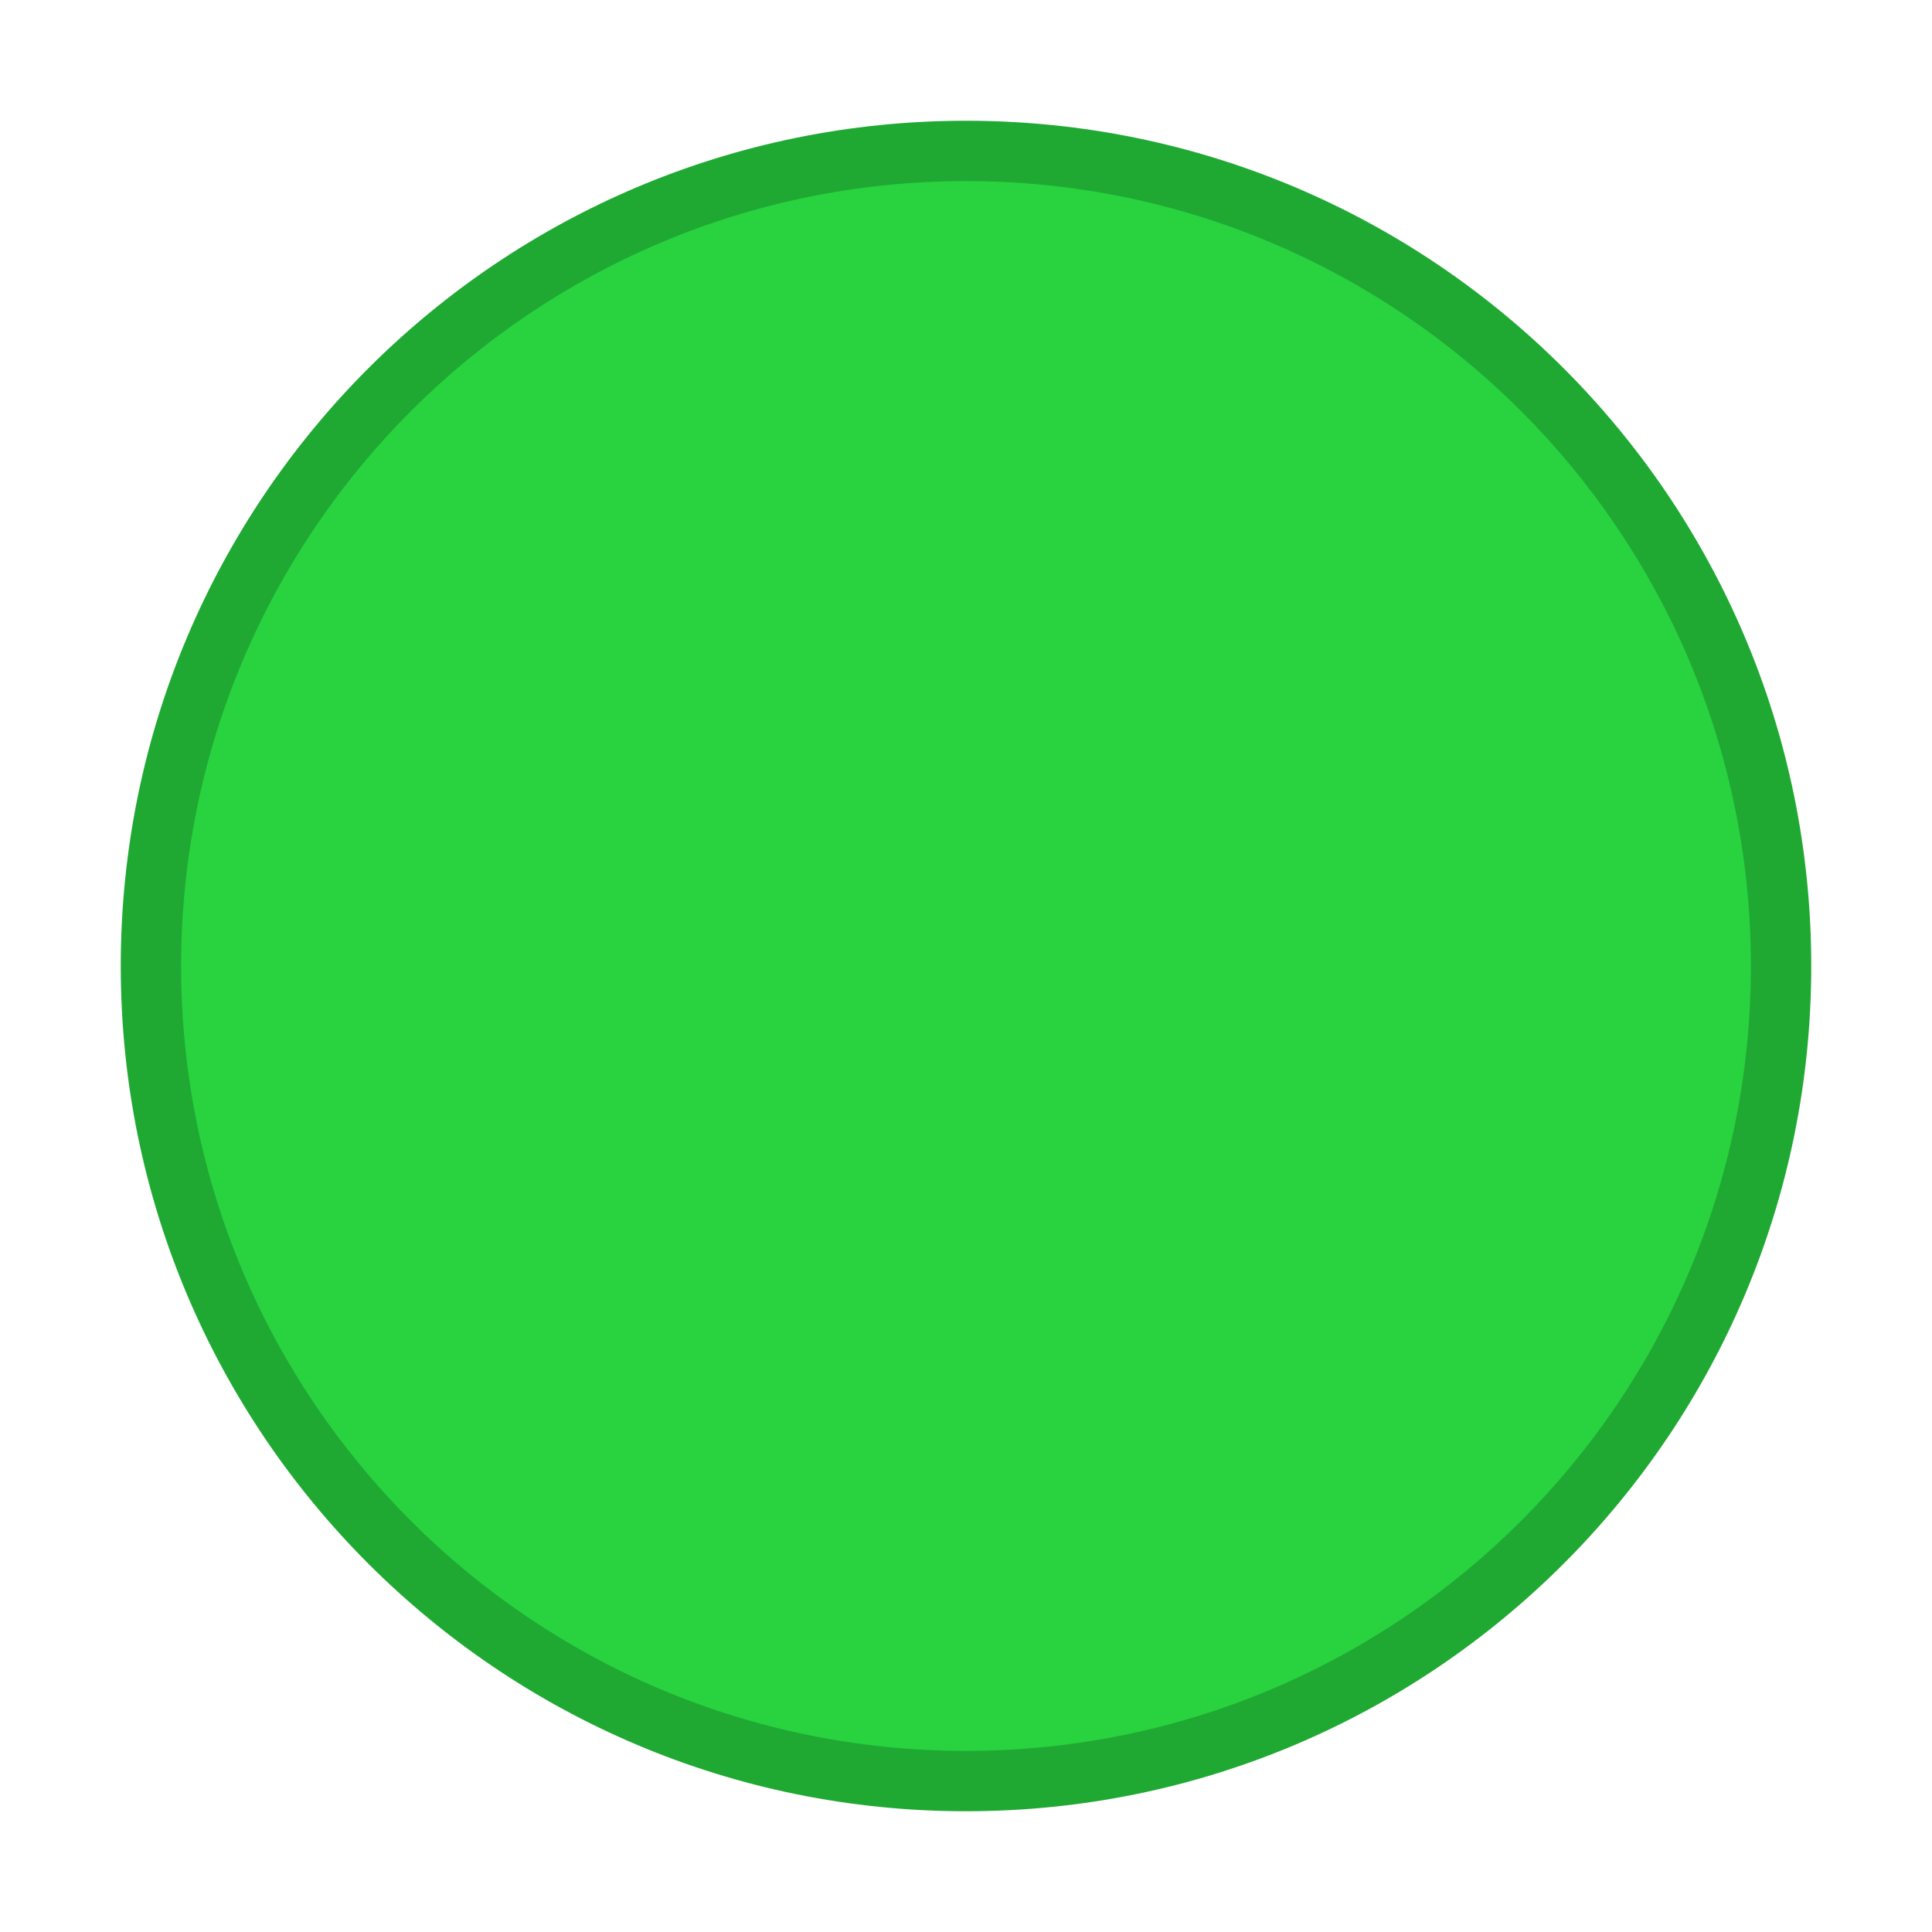
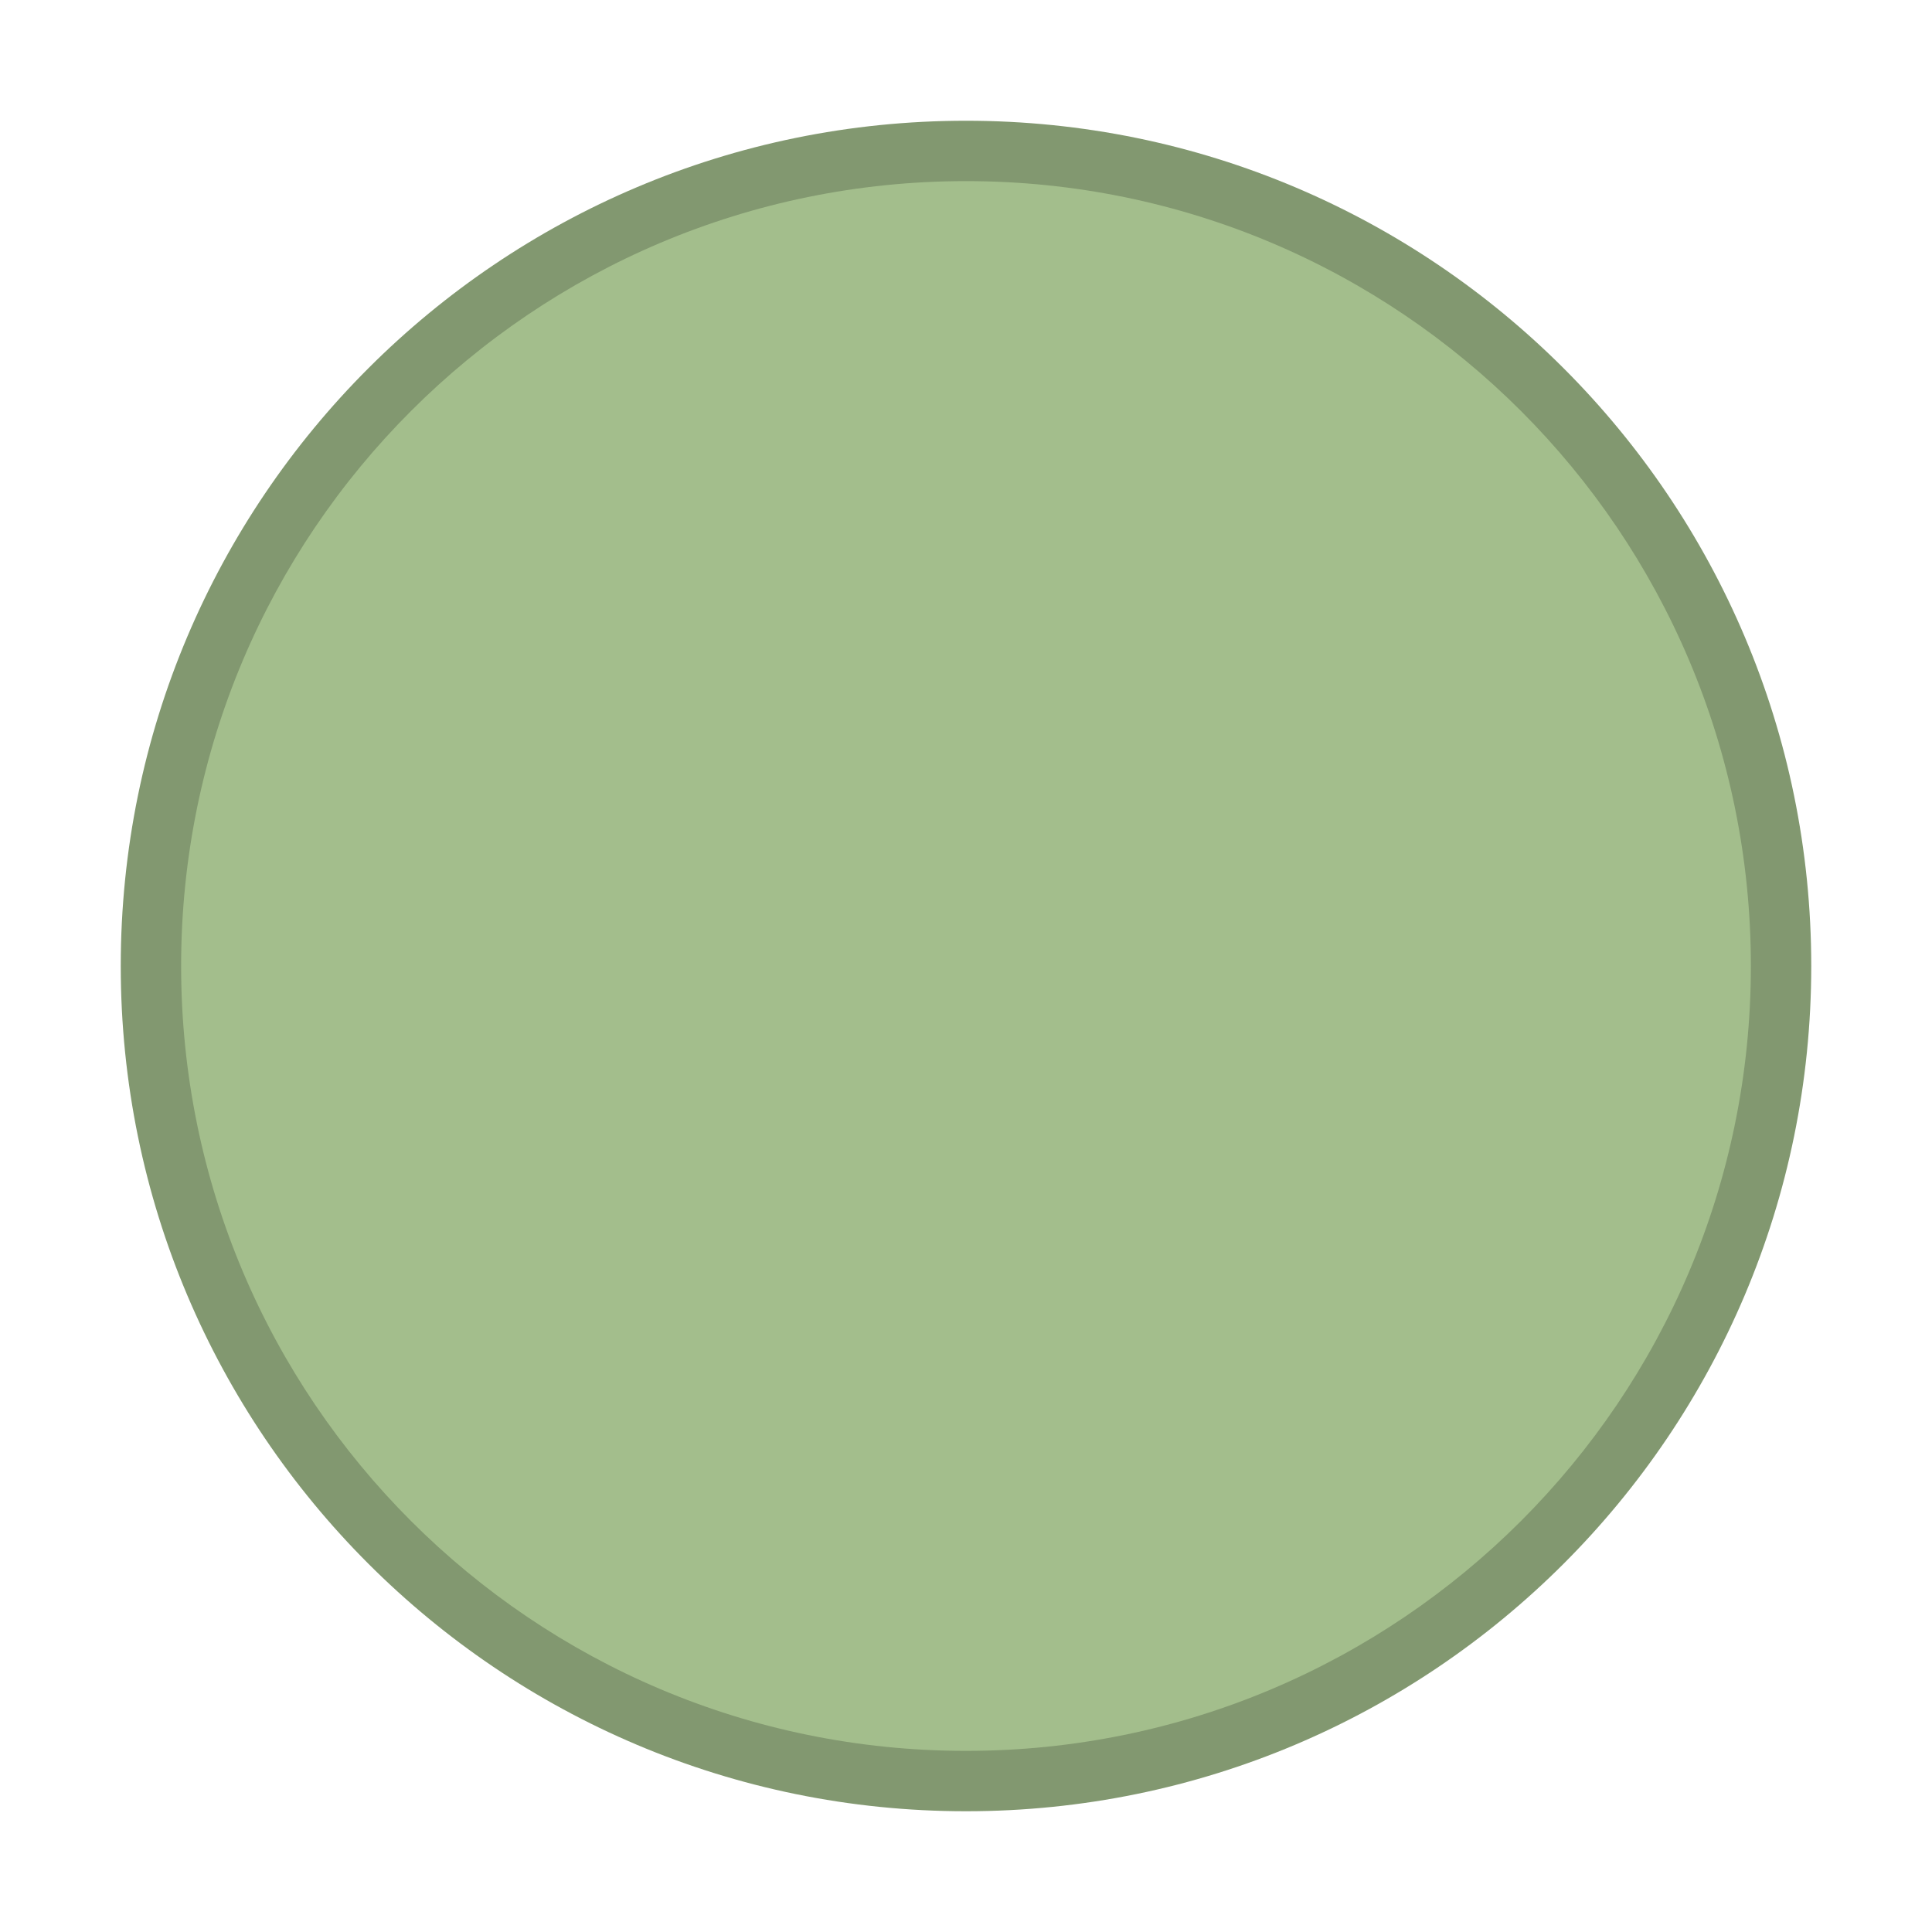
- <svg xmlns="http://www.w3.org/2000/svg" width="16" height="16" version="1.1">
-   <g id="titlebutton-maximize" transform="translate(-273,242.64)">
-     <rect x="273" y="-242.64" width="16" height="16" ry="1.6931e-5" opacity="0" stroke-width=".474" style="paint-order:markers stroke fill" />
-     <g transform="translate(274,-241.64)" enable-background="new">
-       <g transform="translate(-5,-1033.4)" fill-rule="evenodd">
-         <path d="m12 1047.4c3.866 0 7-3.134 7-7s-3.134-7-7-7c-3.866 0-7 3.134-7 7s3.134 7 7 7" fill="#20a932" />
-         <path d="m12 1046.9c3.59 0 6.5-2.91 6.5-6.5 0-3.59-2.91-6.5-6.5-6.5-3.59 0-6.5 2.91-6.5 6.5 0 3.59 2.91 6.5 6.5 6.5" fill="#28d33f" />
+ <svg xmlns="http://www.w3.org/2000/svg" width="16" height="16" version="1.1" id="svg13">
+   <defs id="defs17" />
+   <g transform="translate(-273,242.6378)" style="display:inline" id="titlebutton-maximize">
+     <rect ry="1.6930764e-05" y="-242.638" x="273" height="16" width="16" id="rect1567-7" style="opacity:0;fill:#000000;fill-opacity:1;stroke:none;stroke-width:0.474;stroke-linejoin:miter;stroke-miterlimit:4;stroke-dasharray:none;stroke-opacity:1;paint-order:markers stroke fill" />
+     <g transform="translate(274,-241.6378)" id="titlebutton-maximize-1-0" style="enable-background:new">
+       <g transform="translate(-5,-1033.362)" id="g6-1-9">
+         <path style="fill:#829870;fill-opacity:1;fill-rule:evenodd;stroke:none" d="m 12,1047.362 c 3.866,0 7,-3.134 7,-7 0,-3.866 -3.134,-7 -7,-7 -3.866,0 -7,3.134 -7,7 0,3.866 3.134,7 7,7" id="path2-2-3" />
+         <path style="opacity:1;fill:#a3be8c;fill-opacity:1;fill-rule:evenodd;stroke:none" d="m 12,1046.862 c 3.59,0 6.5,-2.91 6.5,-6.5 0,-3.59 -2.91,-6.5 -6.5,-6.5 -3.59,0 -6.5,2.91 -6.5,6.5 0,3.59 2.91,6.5 6.5,6.5" id="path4-70" />
      </g>
    </g>
  </g>
</svg>
